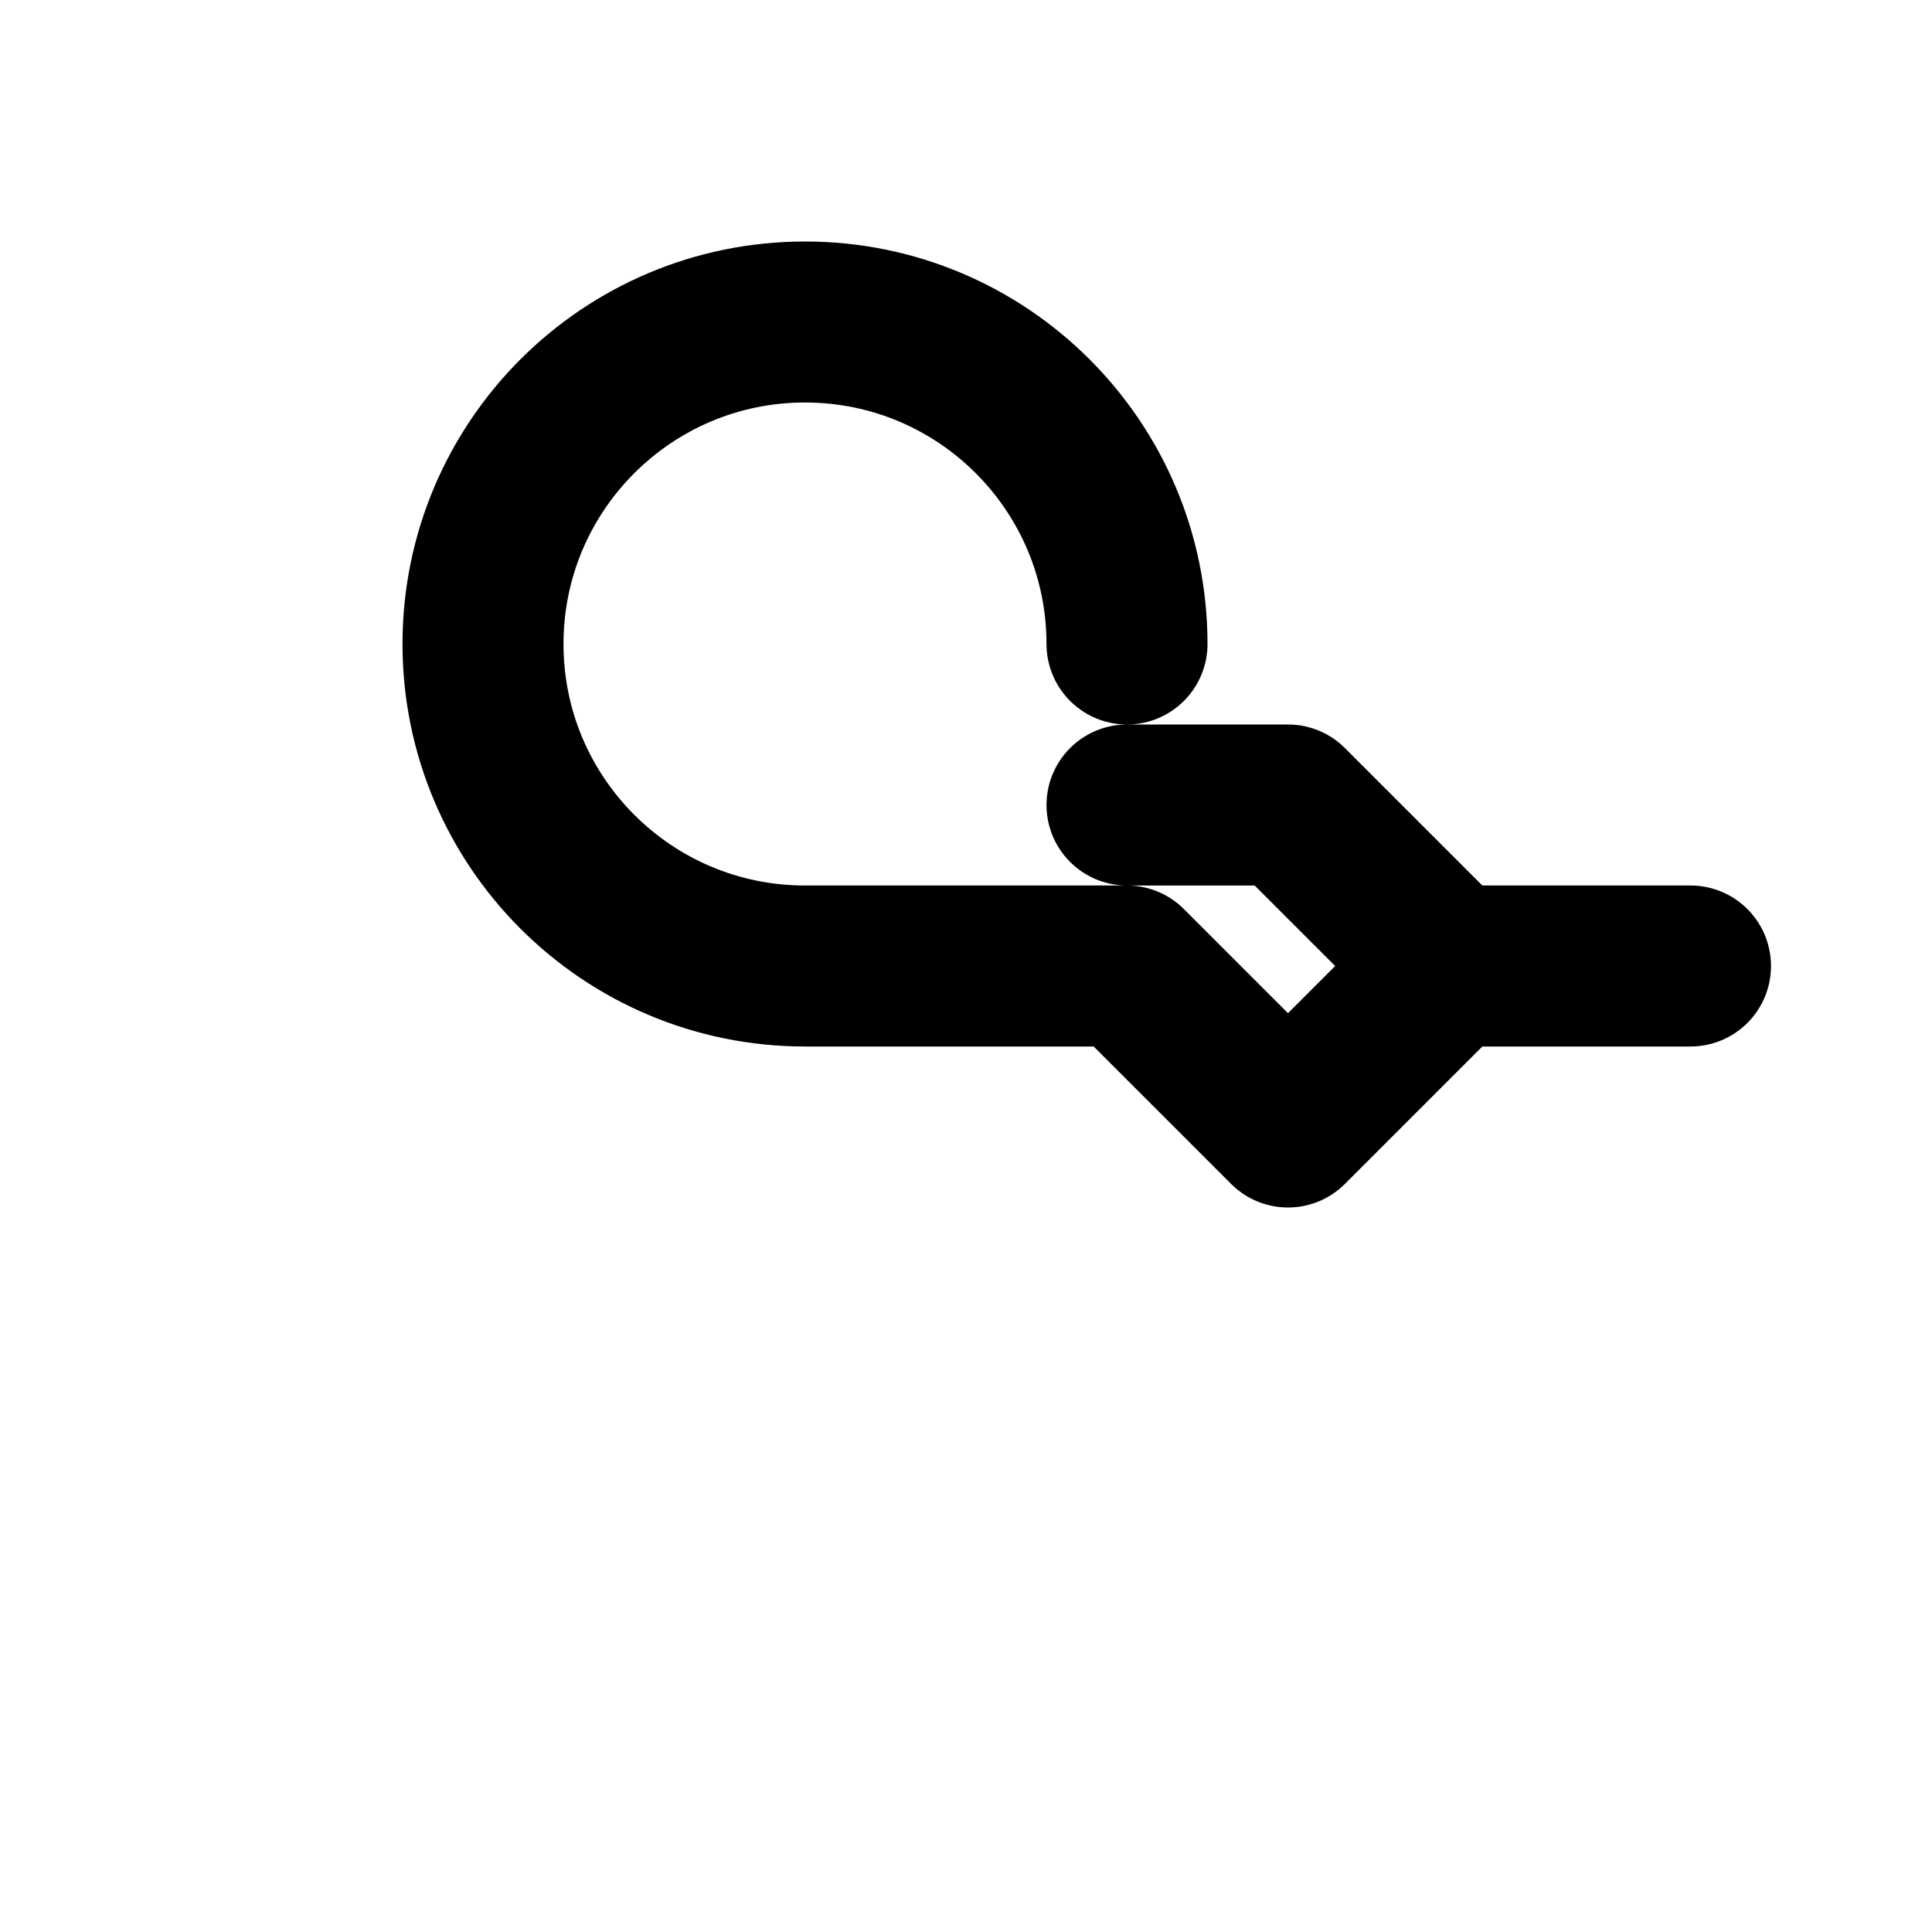
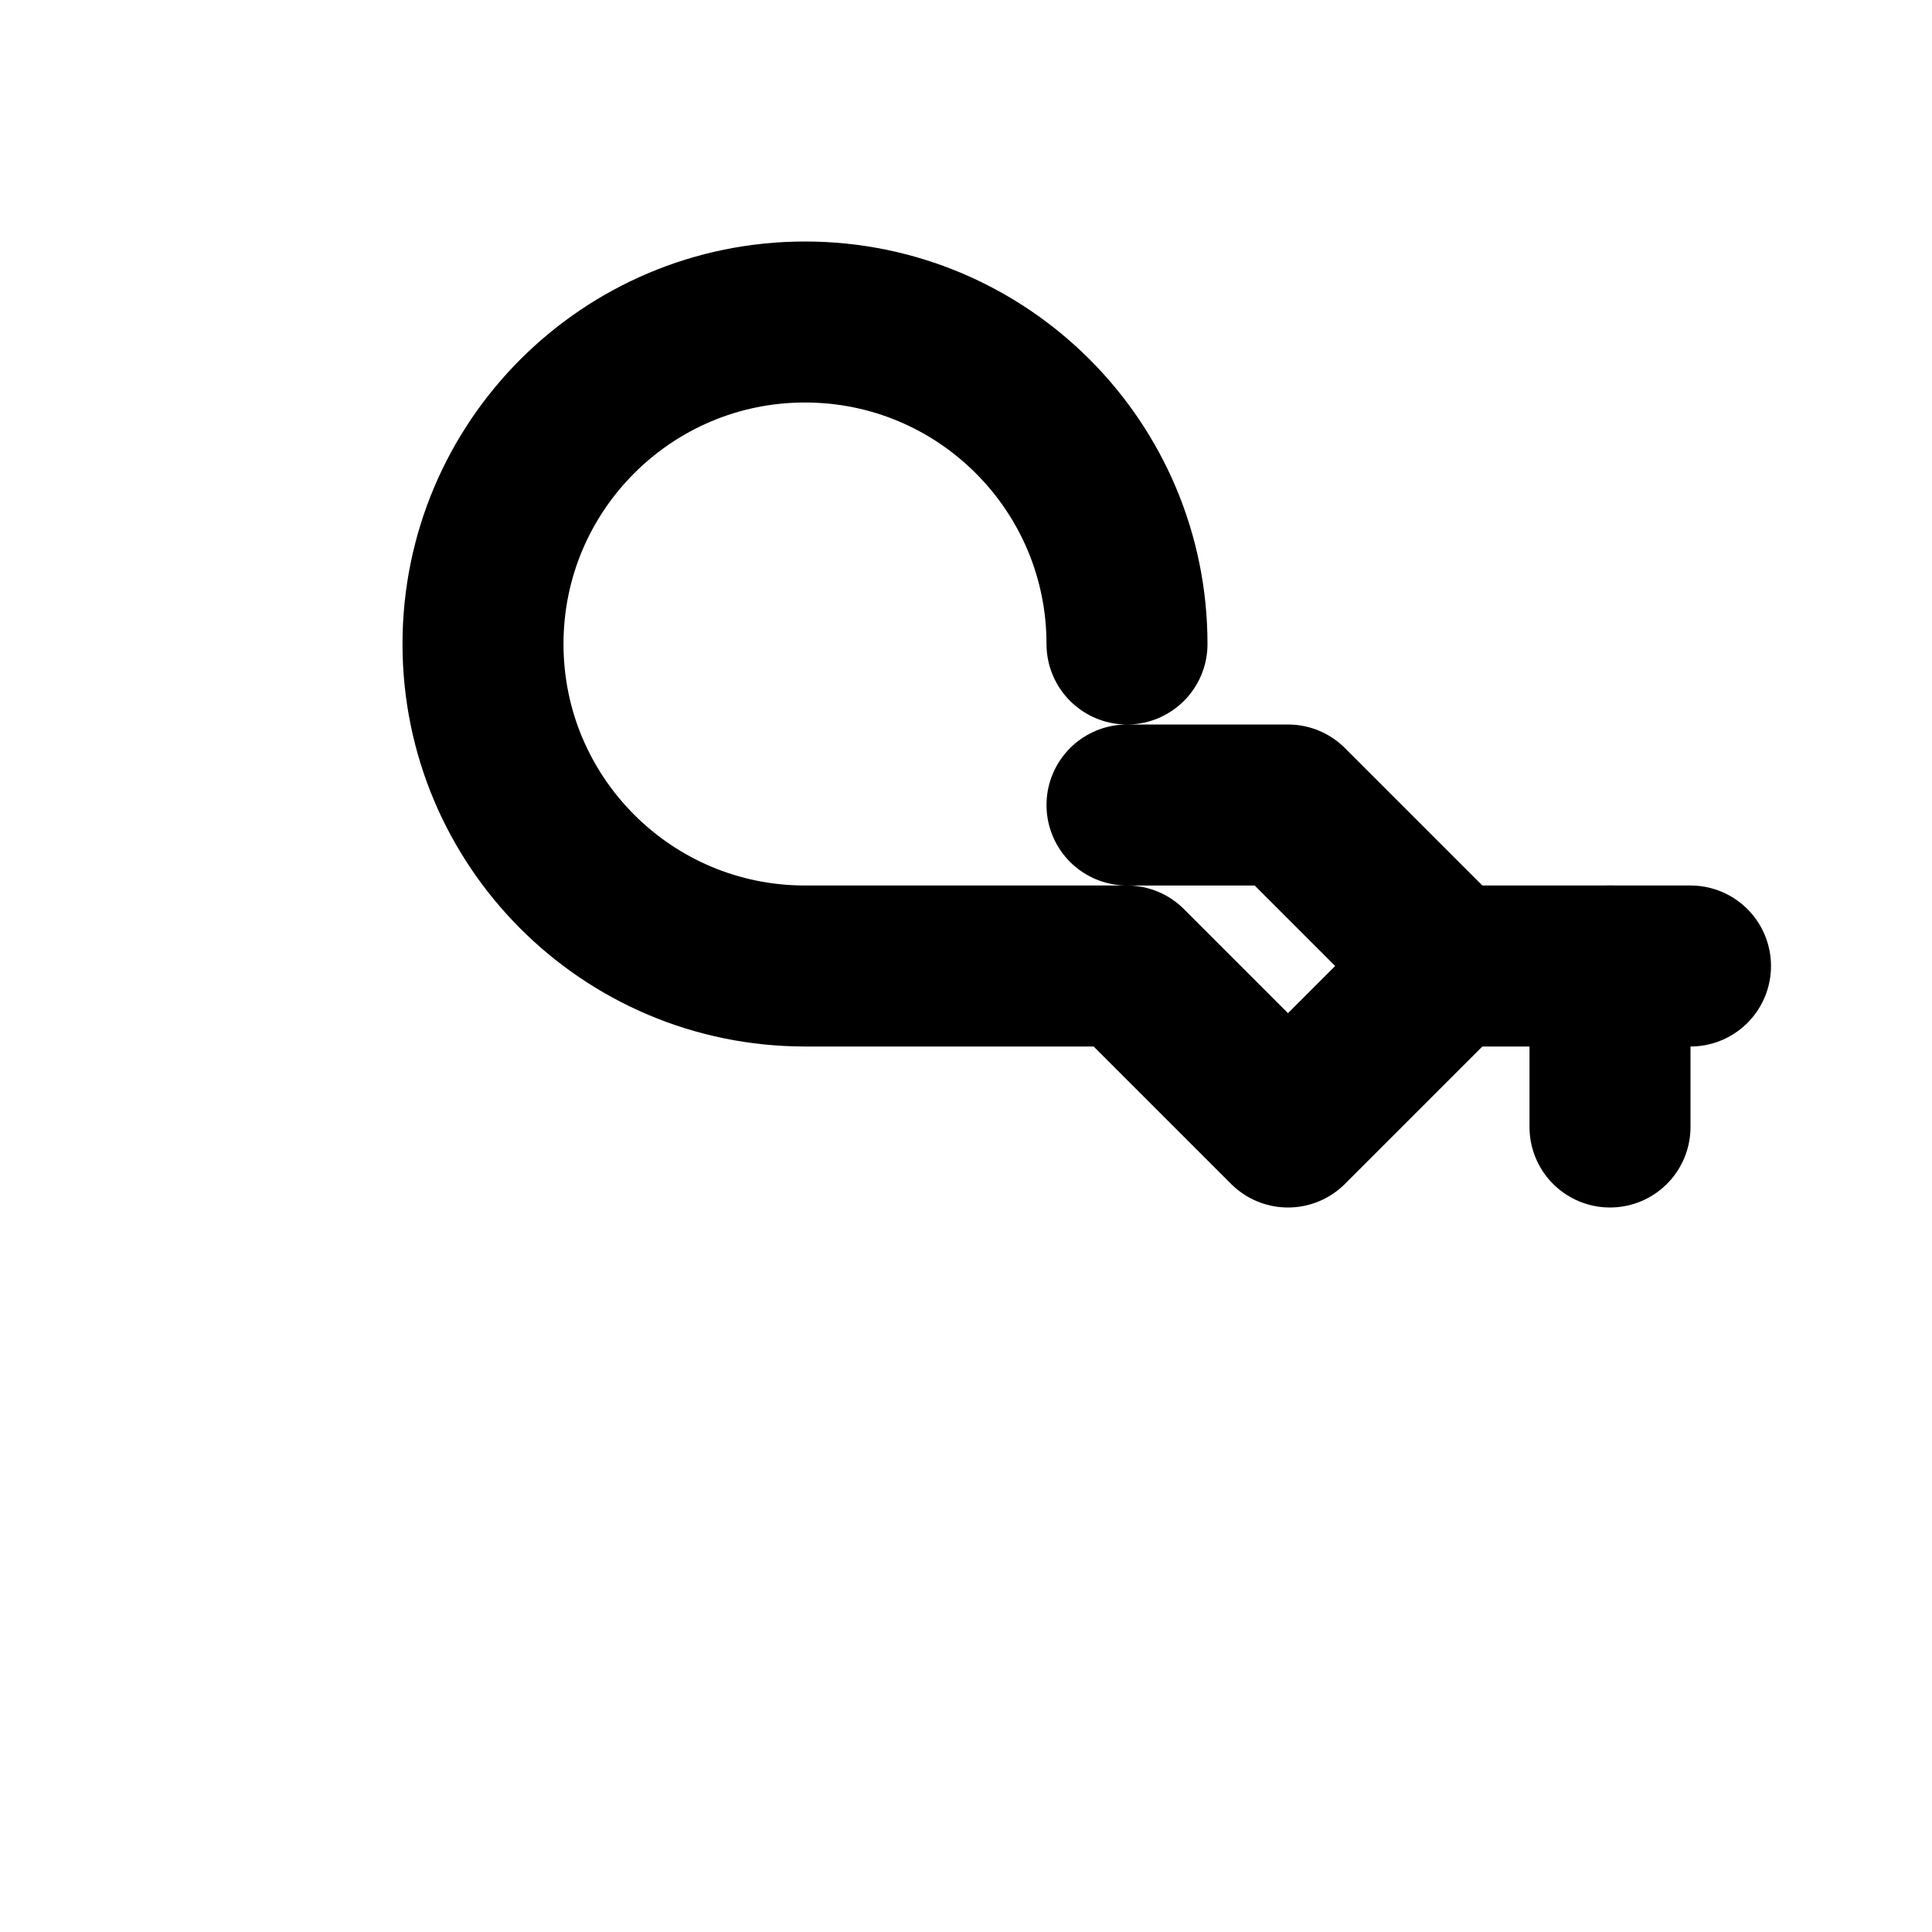
<svg xmlns="http://www.w3.org/2000/svg" viewBox="0 0 24 24" fill="none" stroke="currentColor" stroke-width="2" stroke-linecap="round" stroke-linejoin="round">
  <path d="M14 8a4 4 0 1 0-4 4h4l2 2 2-2-2-2h-2" />
  <line x1="18" y1="12" x2="21" y2="12" />
+   <line x1="20" y1="12" x2="20" y2="14" />
</svg>
